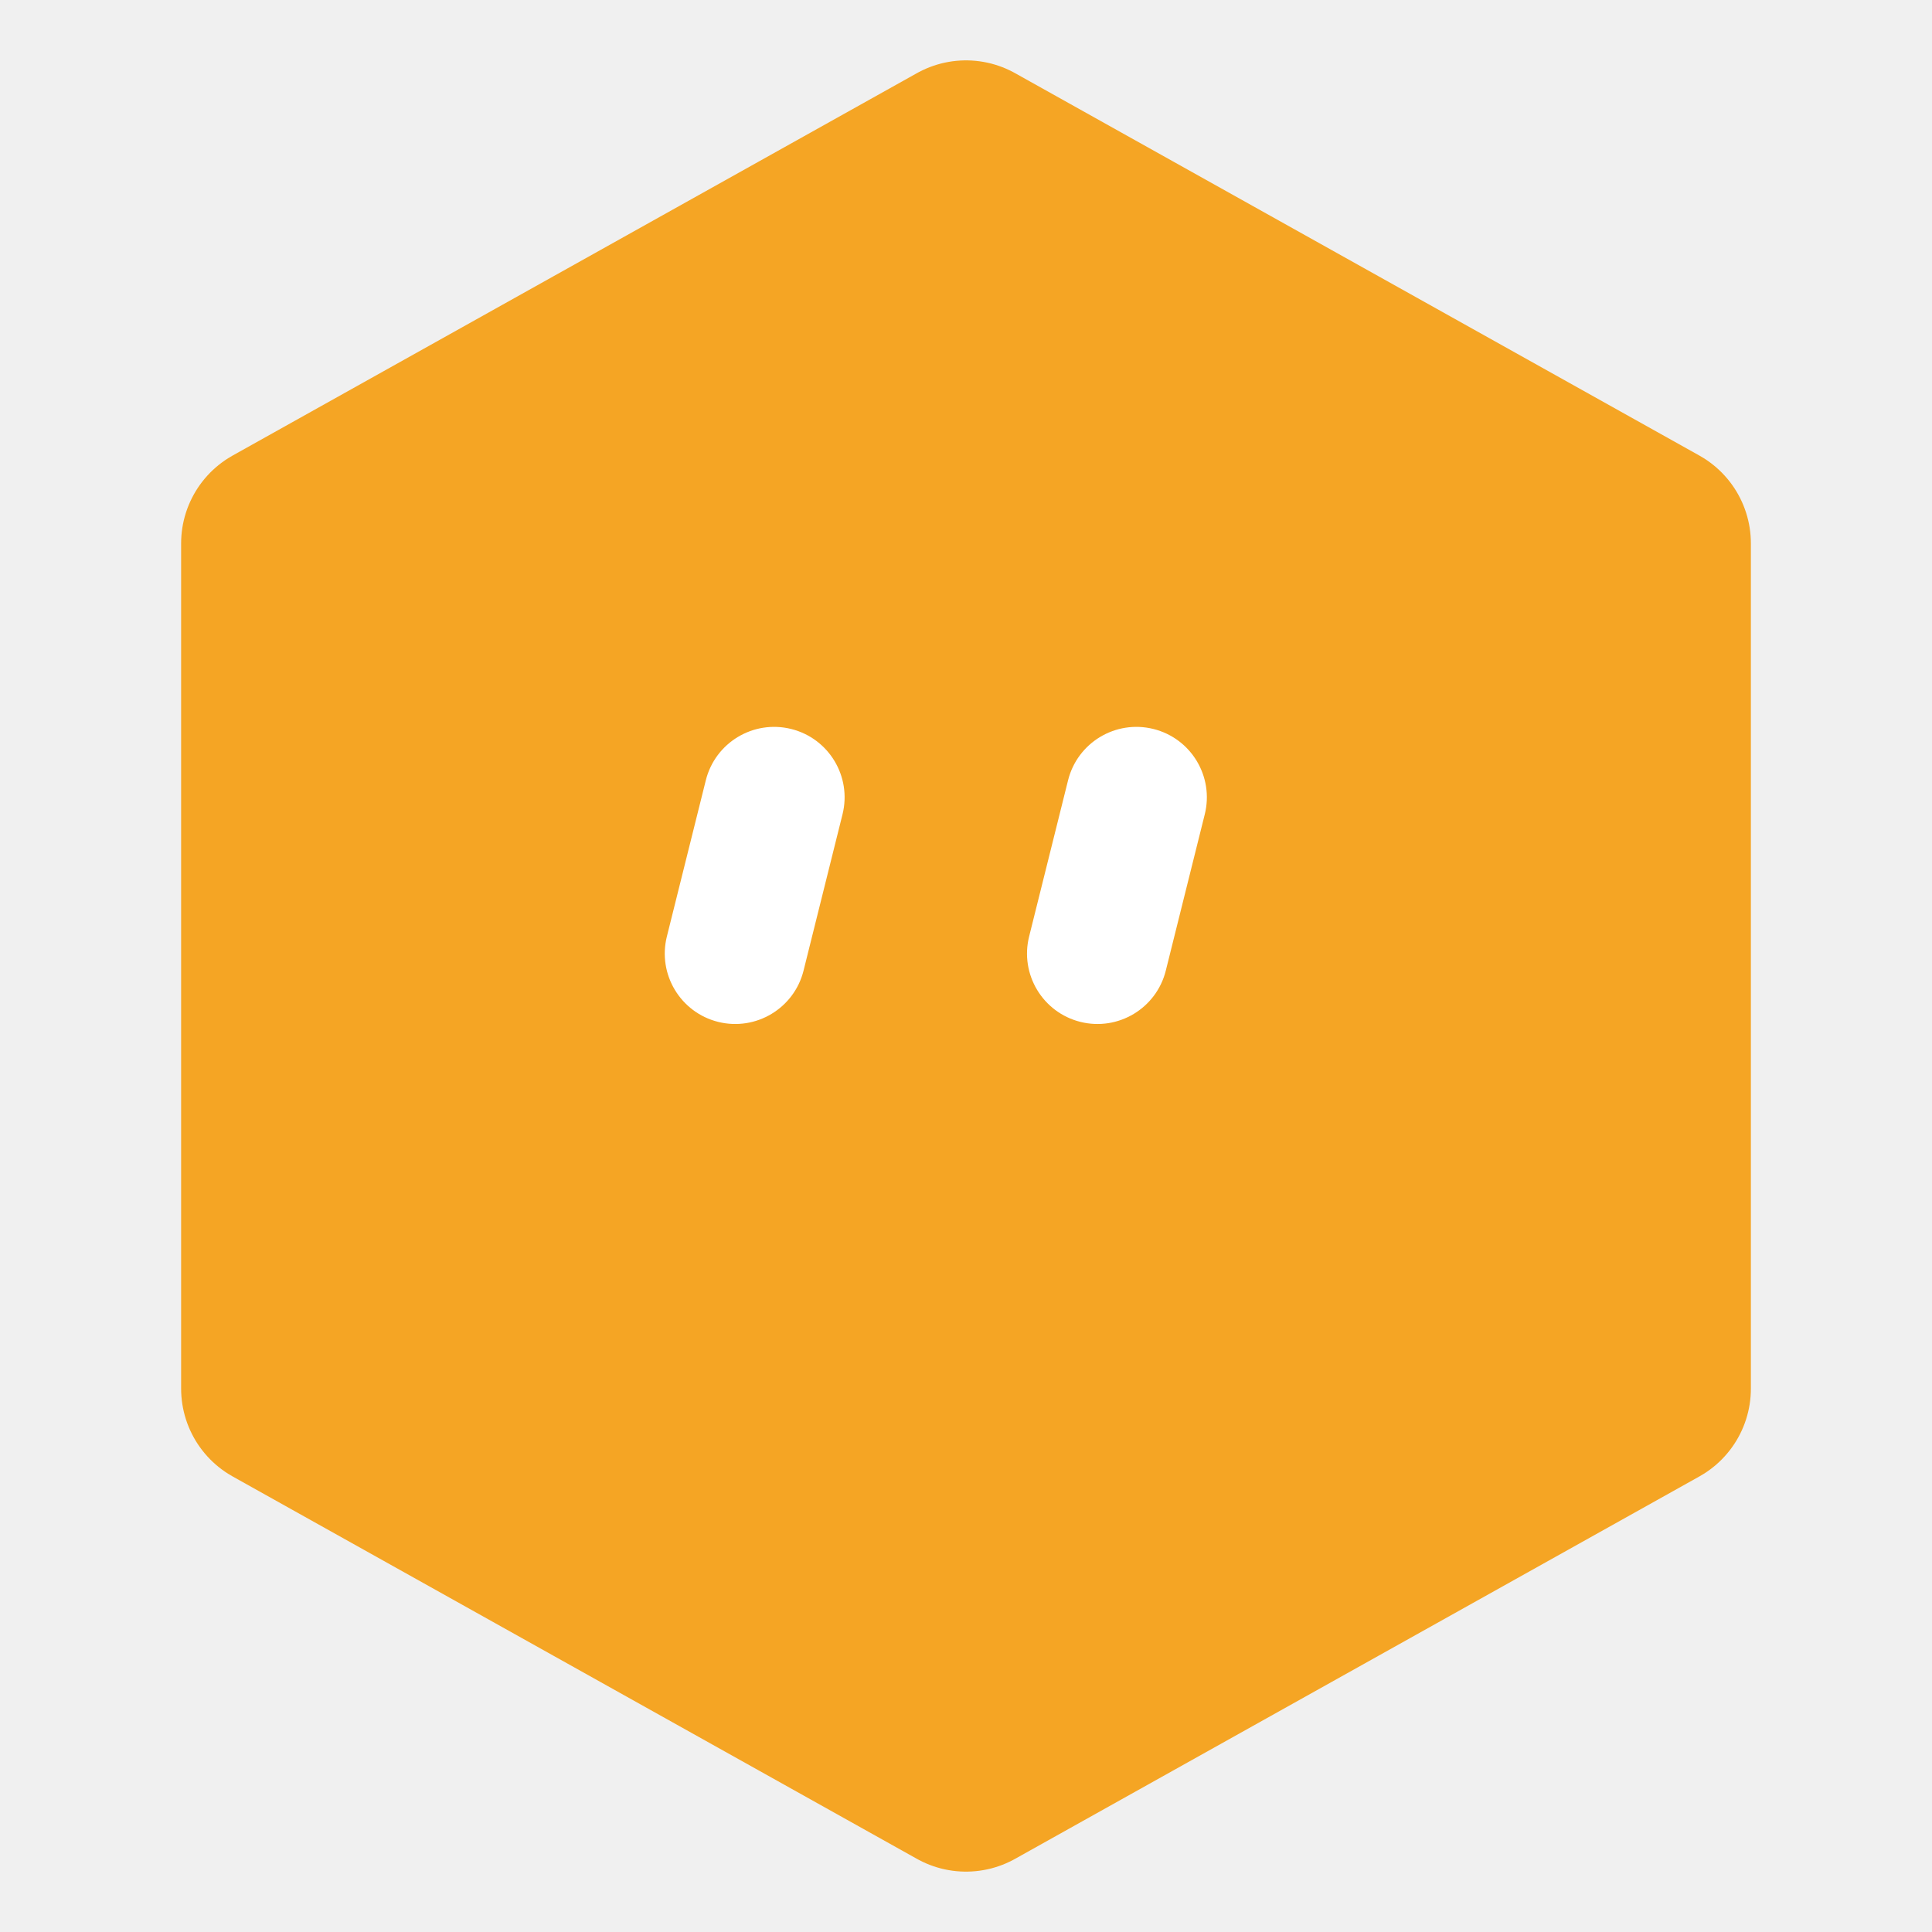
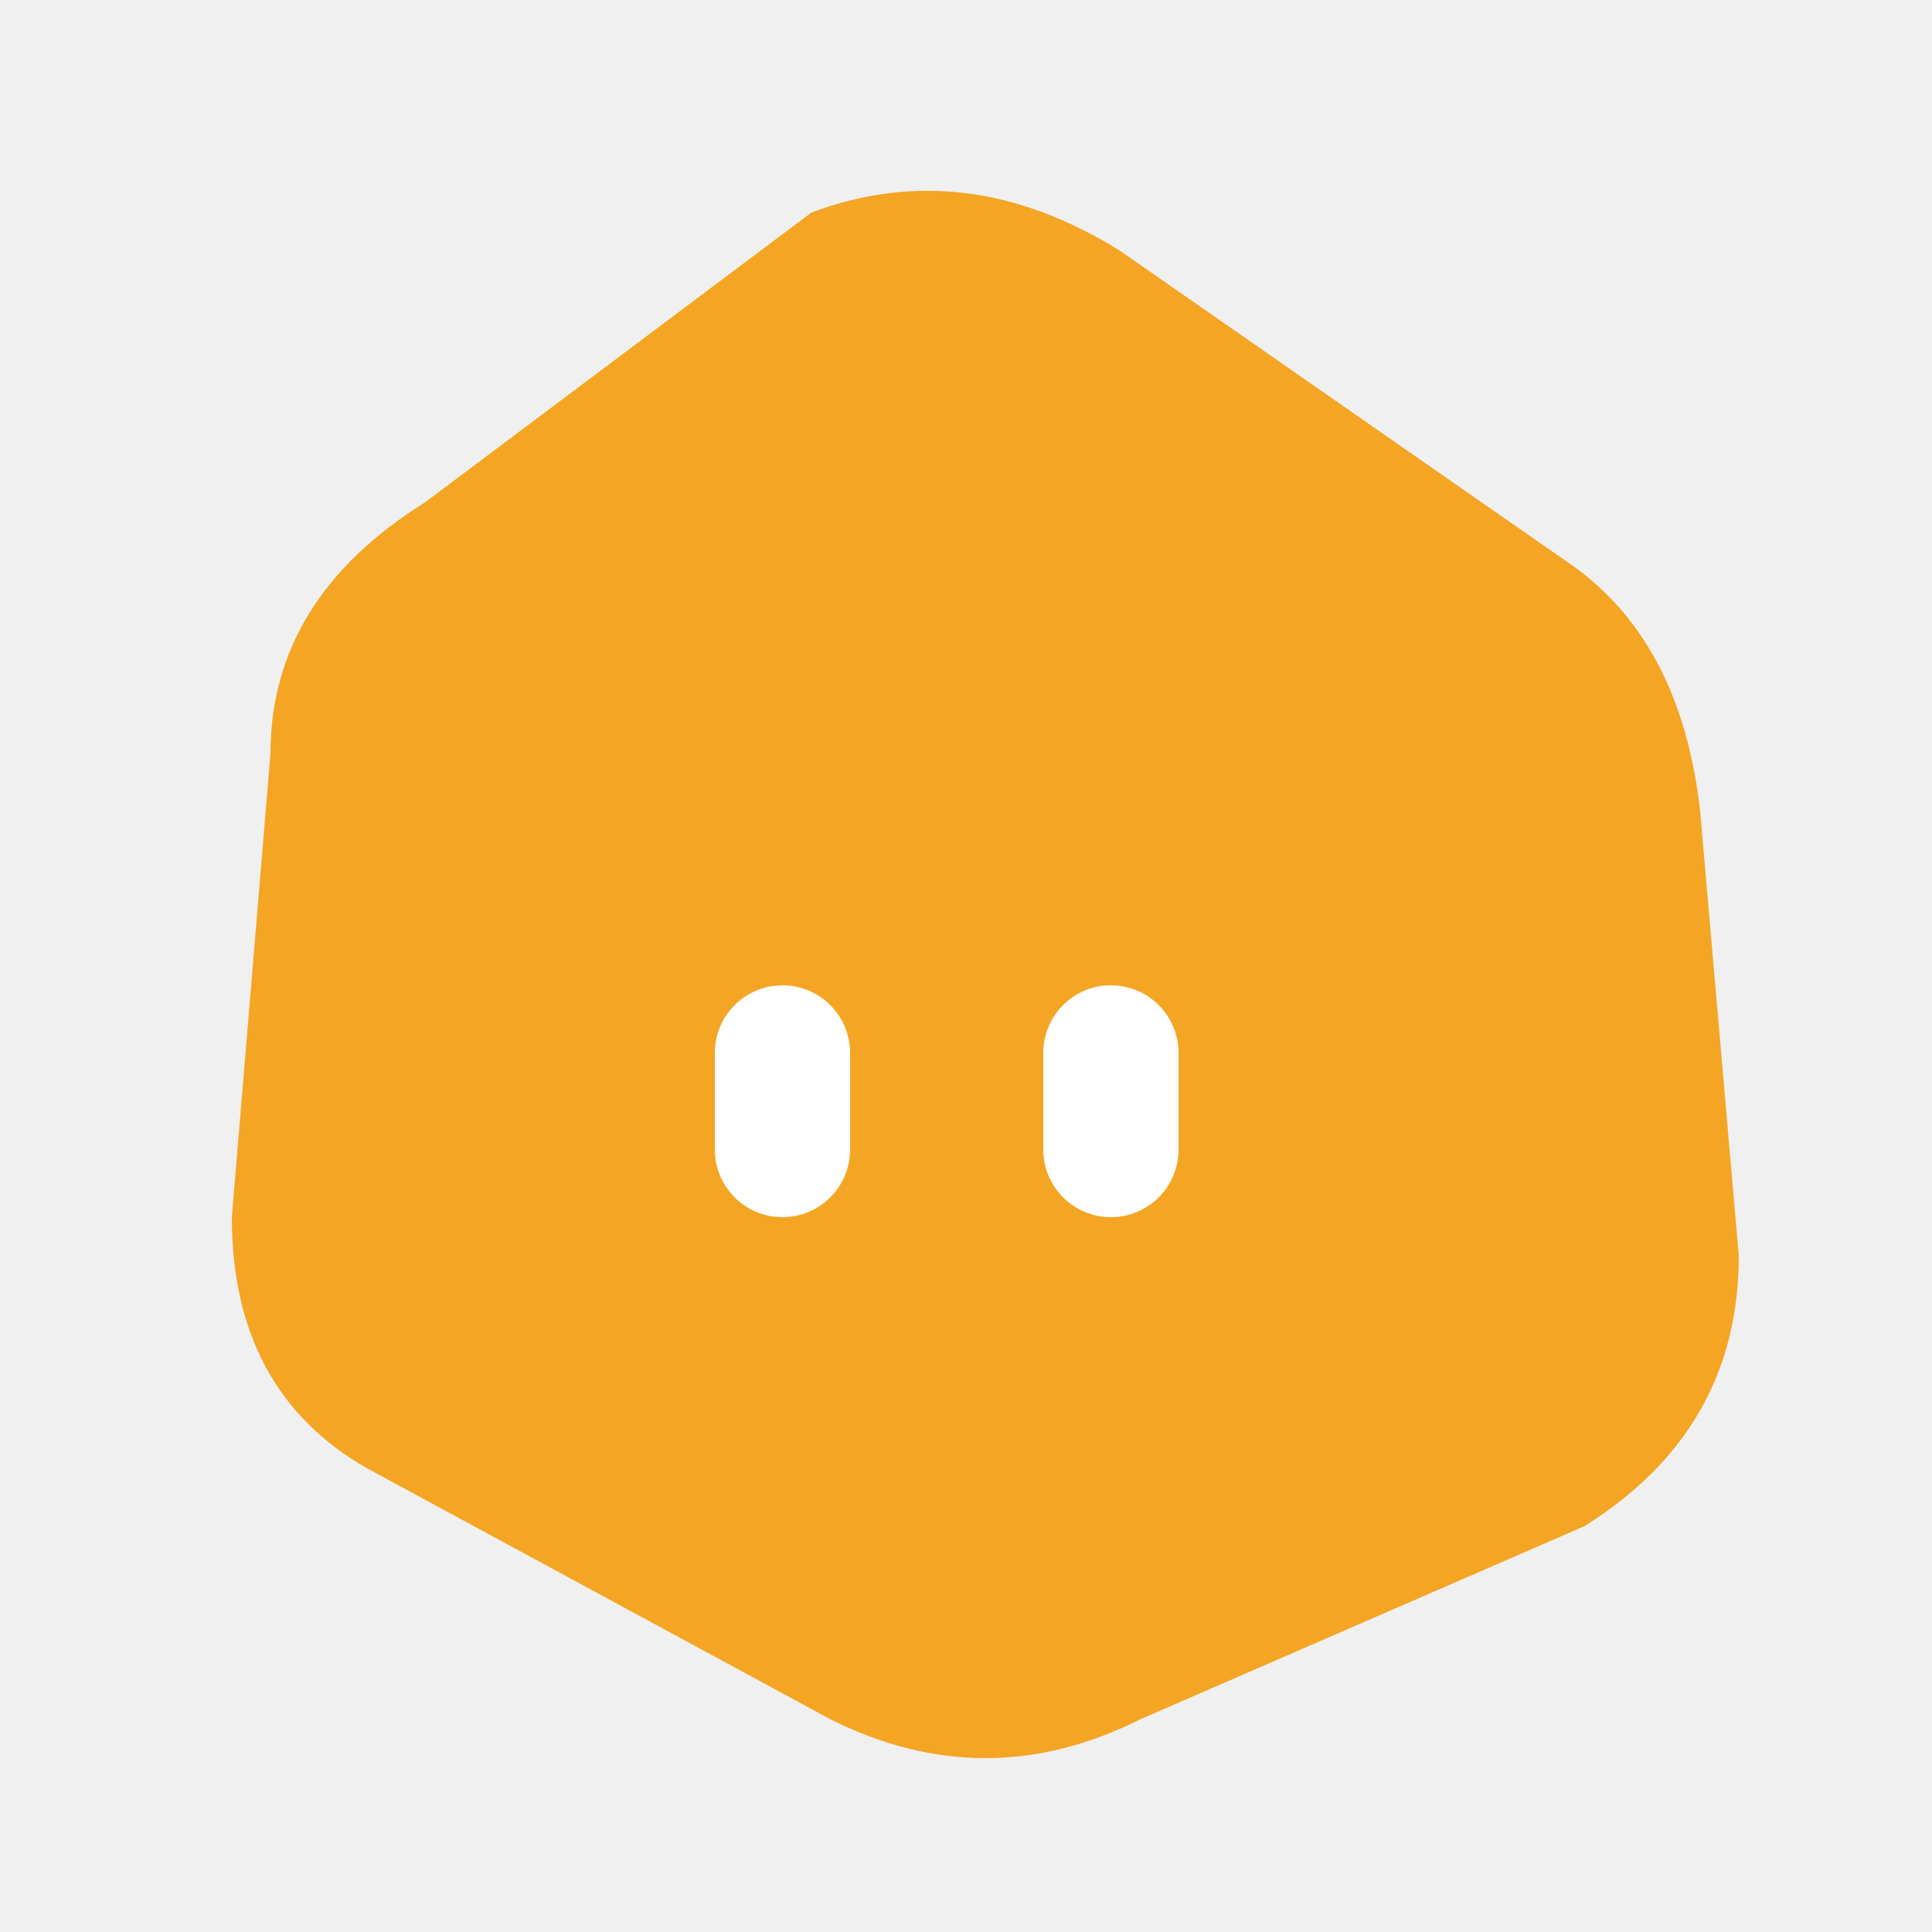
- <svg xmlns="http://www.w3.org/2000/svg" viewBox="0 0 96 96" width="96" height="96">
-   <g fill="#f5a524" stroke="#f5a524">
-     <path d="M48 8l34 19v42L48 88 14 69V27z" stroke-linejoin="round" stroke-width="10" />
-   </g>
+ <svg xmlns="http://www.w3.org/2000/svg" width="512" height="512" viewBox="0 0 100 100">
+   <path fill="#f5a524" d="M42 11Q50 8 58 13L81 29Q87 33 88 42L90 65Q90 74 82 79L59 89Q51 93 43 89L19 76Q12 72 12 63L14 39Q14 31 22 26Z" />
  <g fill="#fff">
-     <rect x="34" y="36" width="7" height="15" rx="3.5" transform="rotate(14 37.5 43.5)" />
-     <rect x="52" y="36" width="7" height="15" rx="3.5" transform="rotate(14 55.5 43.5)" />
+     <rect x="37" y="51" width="7" height="12" rx="3.5" />
+     <rect x="54" y="51" width="7" height="12" rx="3.5" />
  </g>
</svg>
